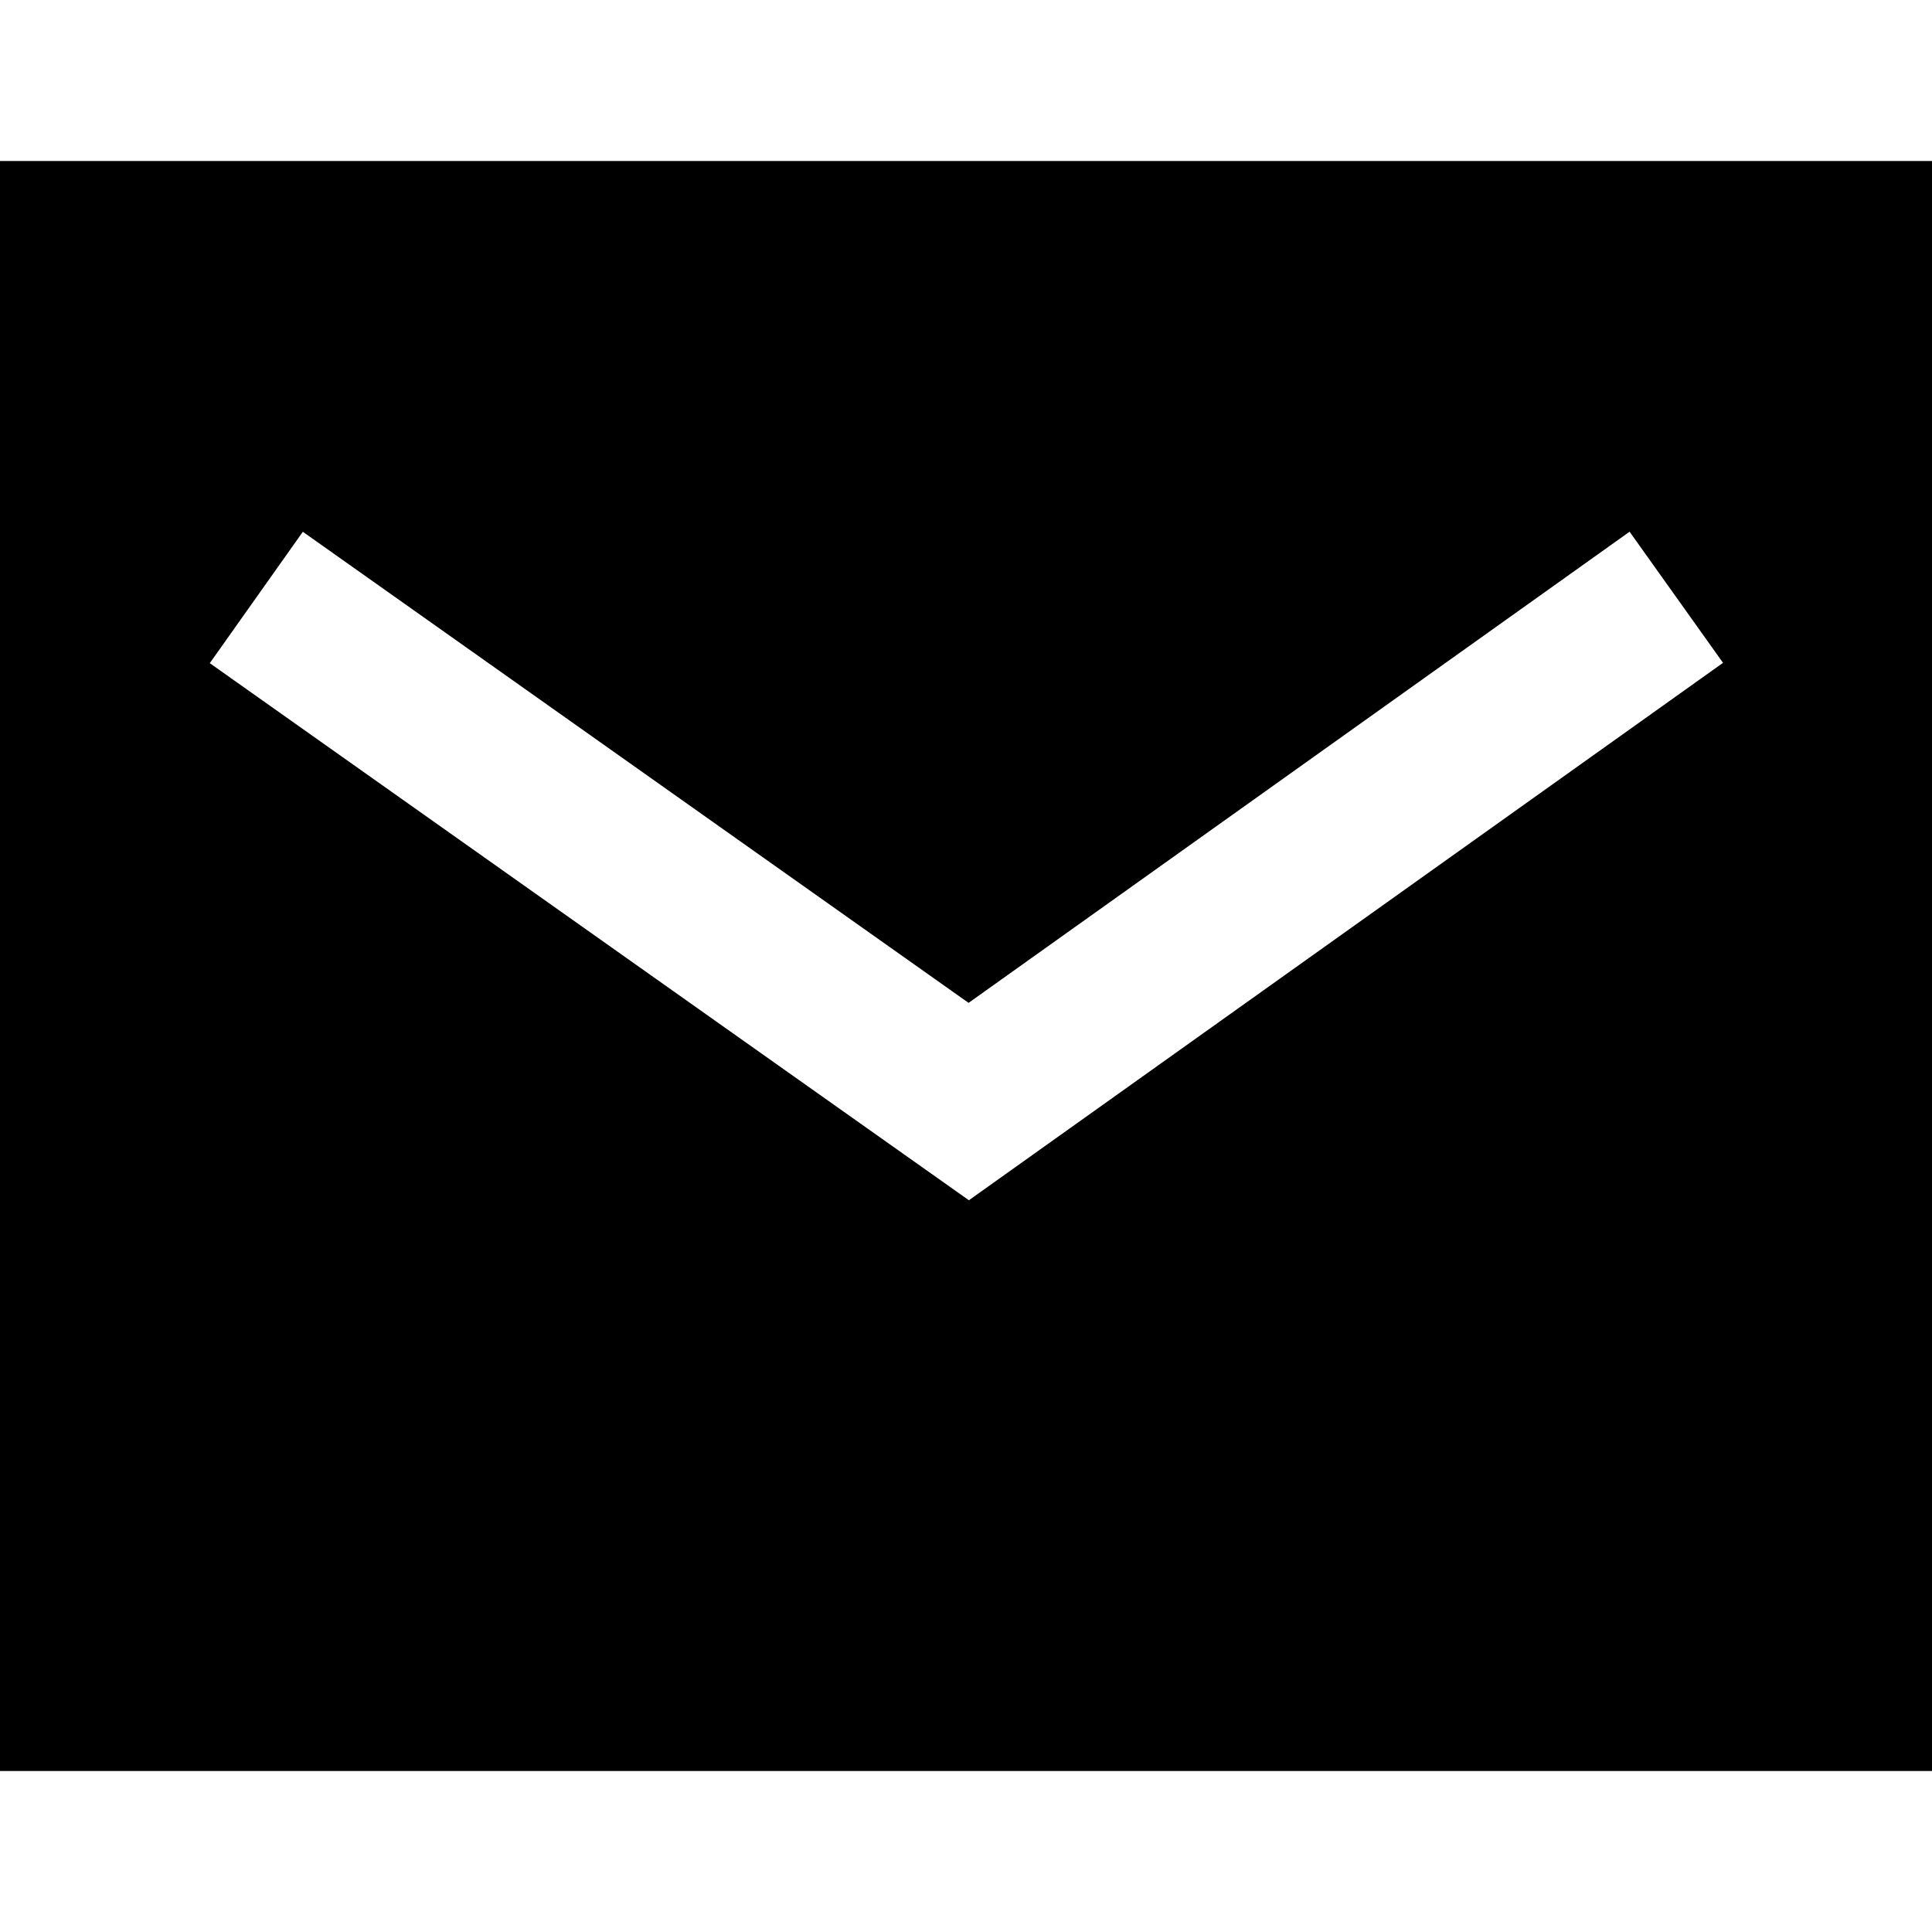
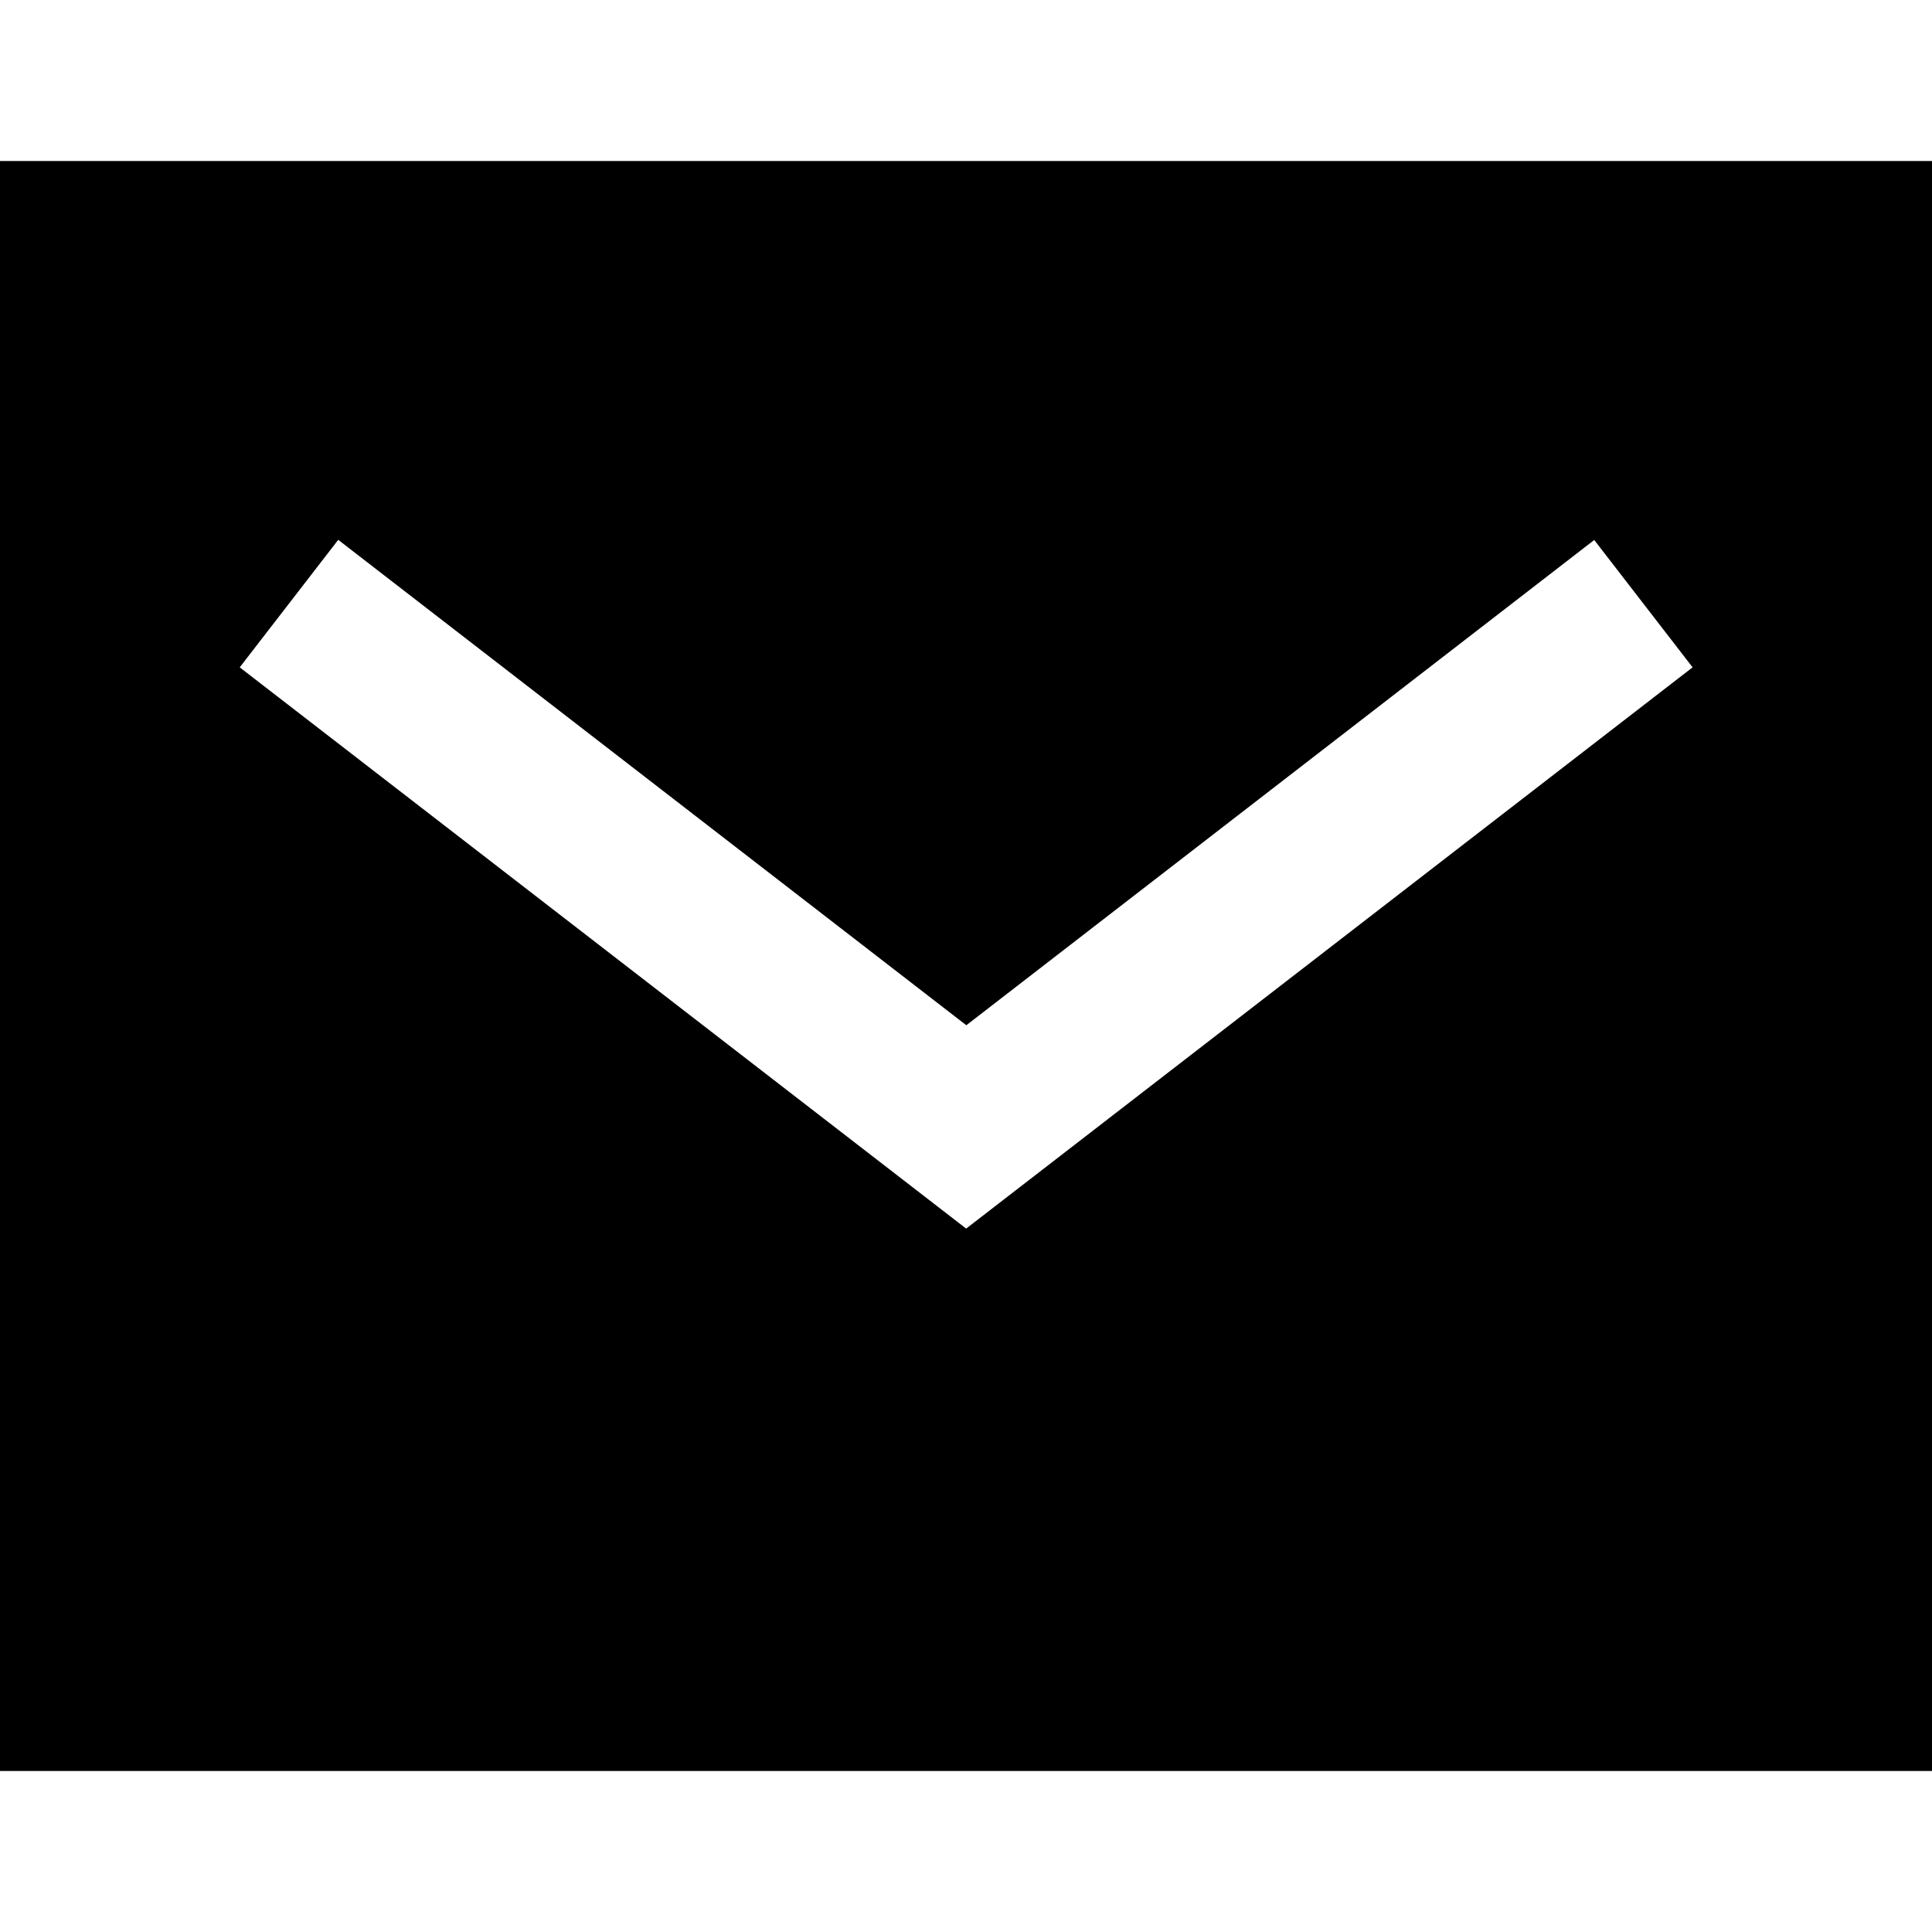
- <svg xmlns="http://www.w3.org/2000/svg" version="1.1" viewBox="0 0 12 12">
-   <path d="M12 1v10h-12v-10h12zM10.121 3.303l-4.105 2.926-4.135-2.926-0.578 0.816 4.715 3.336 4.684-3.338-0.58-0.814z" />
+ <svg xmlns="http://www.w3.org/2000/svg" version="1.1" width="12" height="12" viewBox="0 0 12 12">
+   <path d="M12 1v10h-12v-10h12zM2.1 3.354l-0.611 0.791 4.512 3.486 4.512-3.486-0.611-0.791-3.9 3.014-3.9-3.014z" />
</svg>
